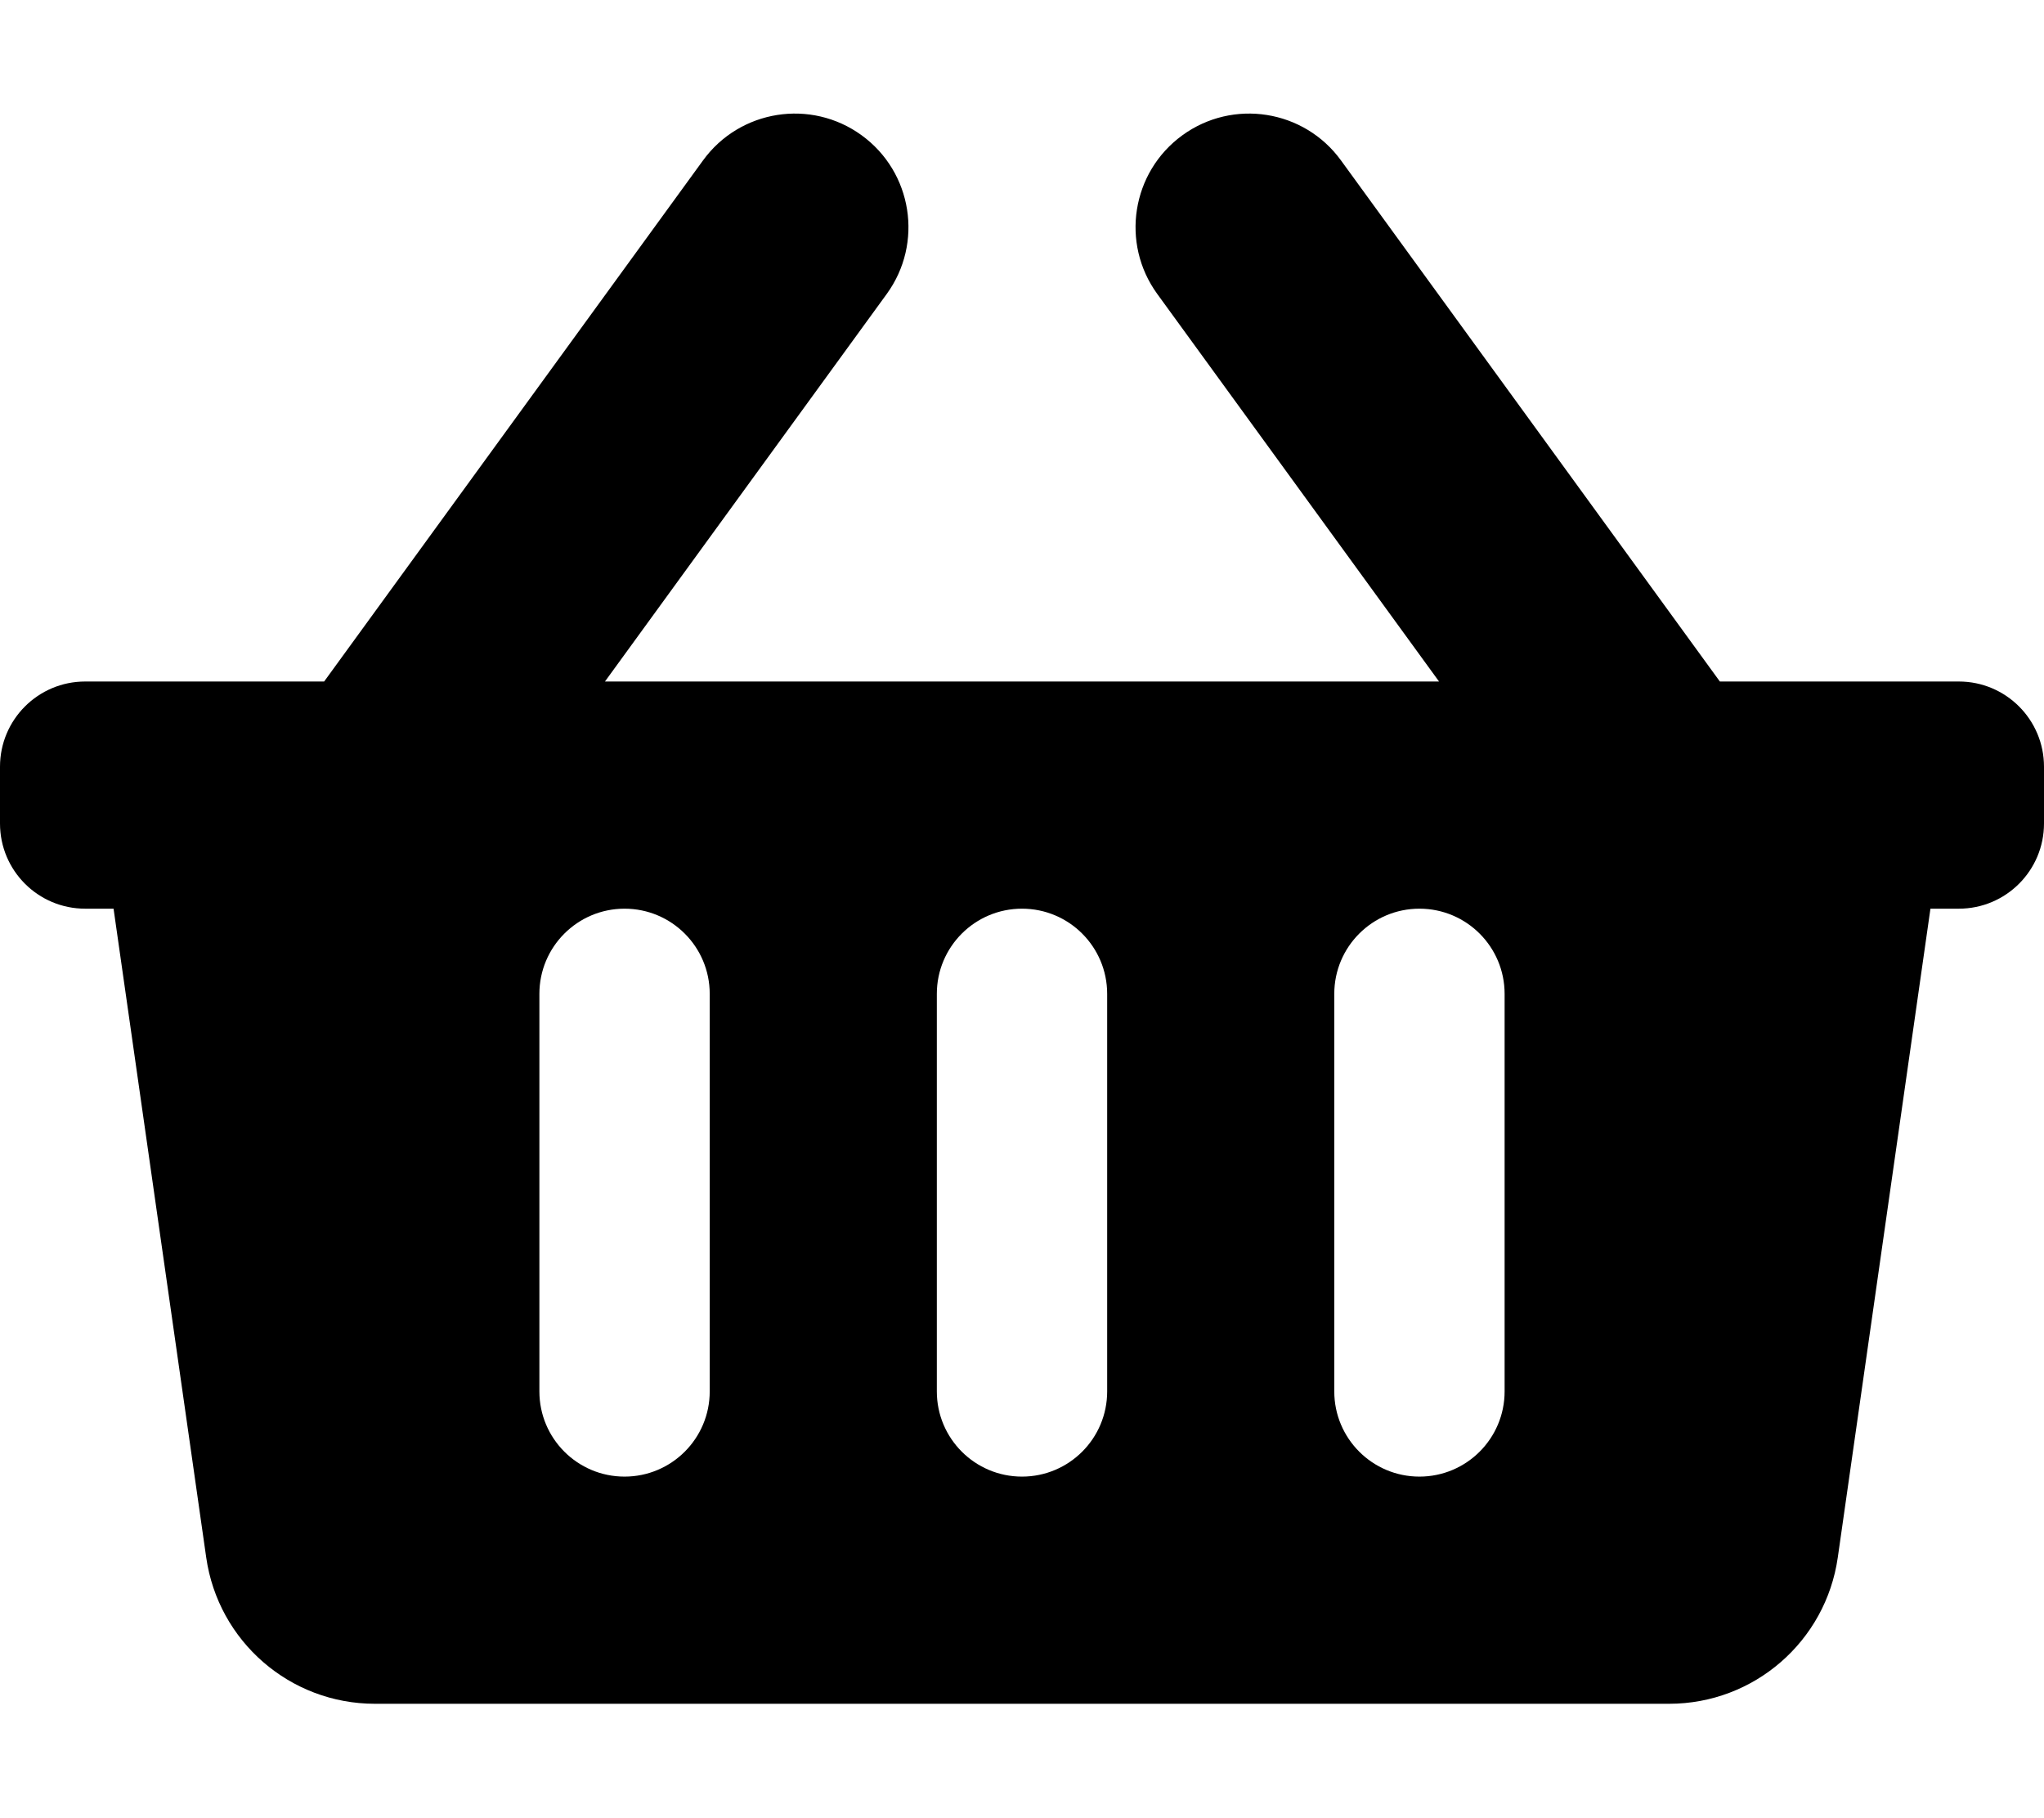
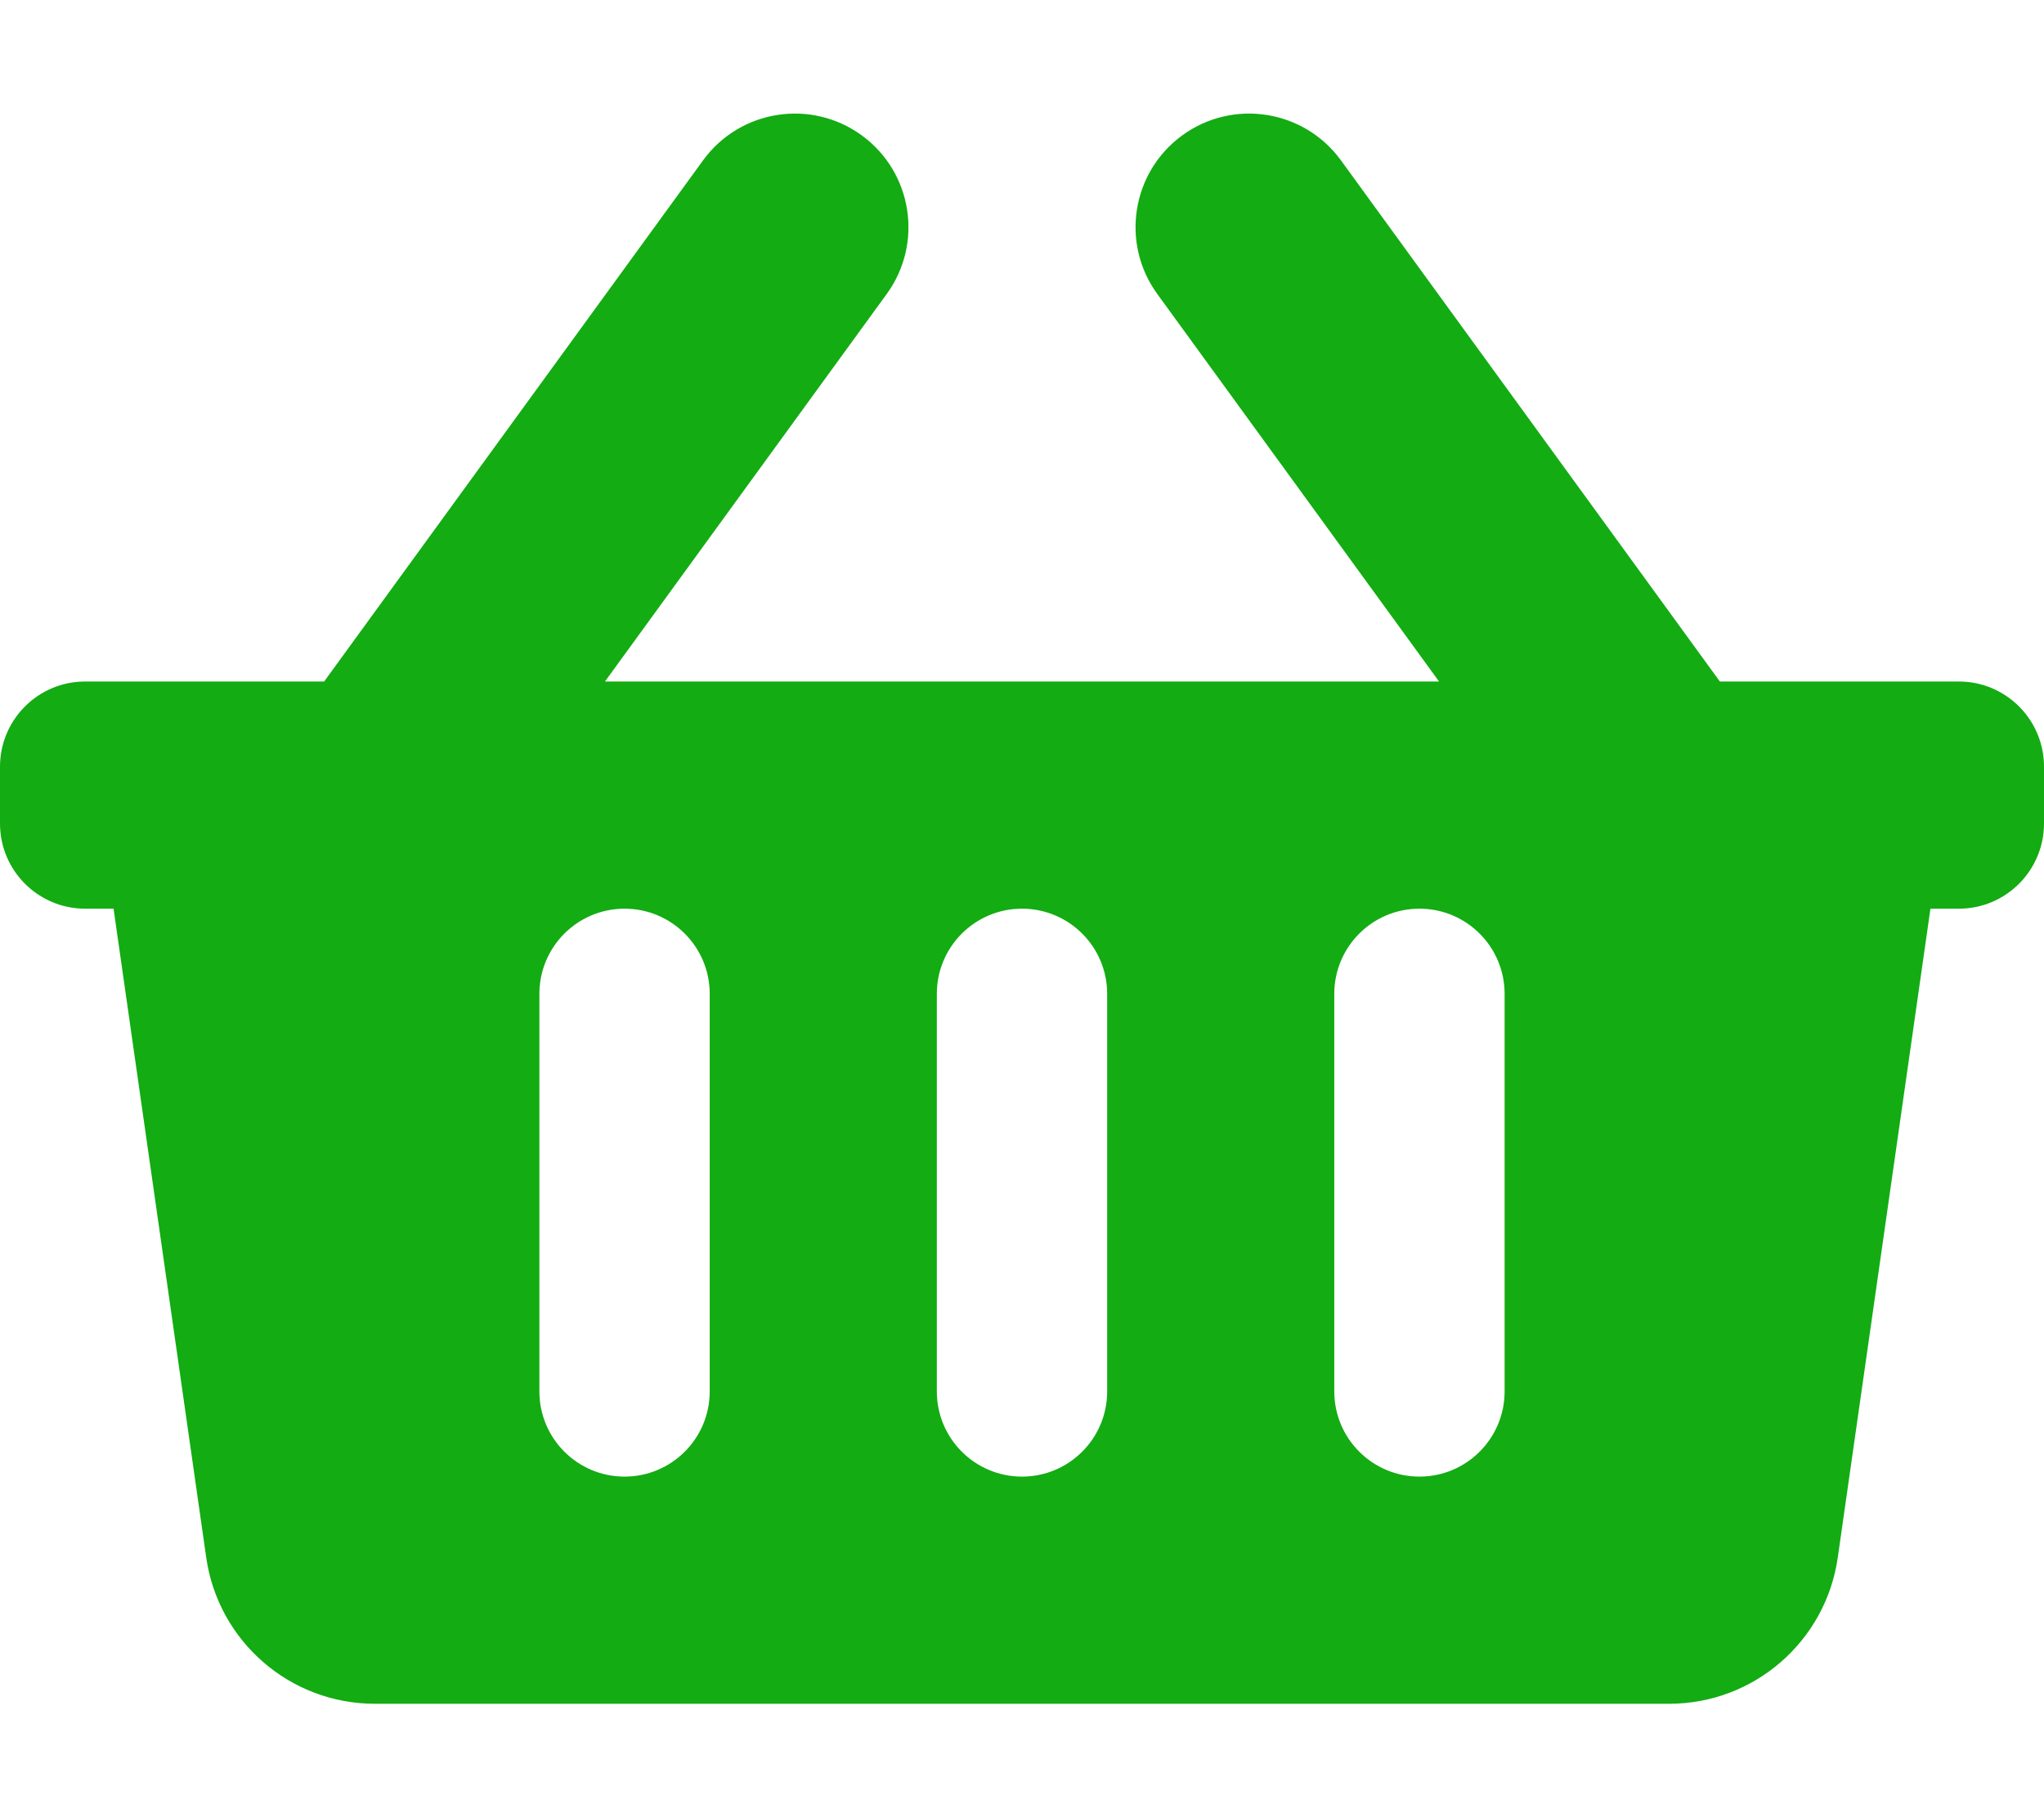
<svg xmlns="http://www.w3.org/2000/svg" aria-hidden="true" focusable="false" data-prefix="fas" data-icon="shopping-basket" class="svg-inline--fa fa-shopping-basket fa-w-18" role="img" viewBox="0 0 576 512">
-   <path fill="currentColor" d="M576 216v16c0 13.255-10.745 24-24 24h-8l-26.113 182.788C514.509 462.435 494.257 480 470.37 480H105.63c-23.887 0-44.139-17.565-47.518-41.212L32 256h-8c-13.255 0-24-10.745-24-24v-16c0-13.255 10.745-24 24-24h67.341l106.78-146.821c10.395-14.292 30.407-17.453 44.701-7.058 14.293 10.395 17.453 30.408 7.058 44.701L170.477 192h235.046L326.12 82.821c-10.395-14.292-7.234-34.306 7.059-44.701 14.291-10.395 34.306-7.235 44.701 7.058L484.659 192H552c13.255 0 24 10.745 24 24zM312 392V280c0-13.255-10.745-24-24-24s-24 10.745-24 24v112c0 13.255 10.745 24 24 24s24-10.745 24-24zm112 0V280c0-13.255-10.745-24-24-24s-24 10.745-24 24v112c0 13.255 10.745 24 24 24s24-10.745 24-24zm-224 0V280c0-13.255-10.745-24-24-24s-24 10.745-24 24v112c0 13.255 10.745 24 24 24s24-10.745 24-24z" />
+   <path fill="rgb(19, 172, 19)" d="M576 216v16c0 13.255-10.745 24-24 24h-8l-26.113 182.788C514.509 462.435 494.257 480 470.37 480H105.63c-23.887 0-44.139-17.565-47.518-41.212L32 256h-8c-13.255 0-24-10.745-24-24v-16c0-13.255 10.745-24 24-24h67.341l106.78-146.821c10.395-14.292 30.407-17.453 44.701-7.058 14.293 10.395 17.453 30.408 7.058 44.701L170.477 192h235.046L326.12 82.821c-10.395-14.292-7.234-34.306 7.059-44.701 14.291-10.395 34.306-7.235 44.701 7.058L484.659 192H552c13.255 0 24 10.745 24 24zM312 392V280c0-13.255-10.745-24-24-24s-24 10.745-24 24v112c0 13.255 10.745 24 24 24s24-10.745 24-24zm112 0V280c0-13.255-10.745-24-24-24s-24 10.745-24 24v112c0 13.255 10.745 24 24 24s24-10.745 24-24zm-224 0V280c0-13.255-10.745-24-24-24s-24 10.745-24 24v112c0 13.255 10.745 24 24 24s24-10.745 24-24z" />
</svg>
